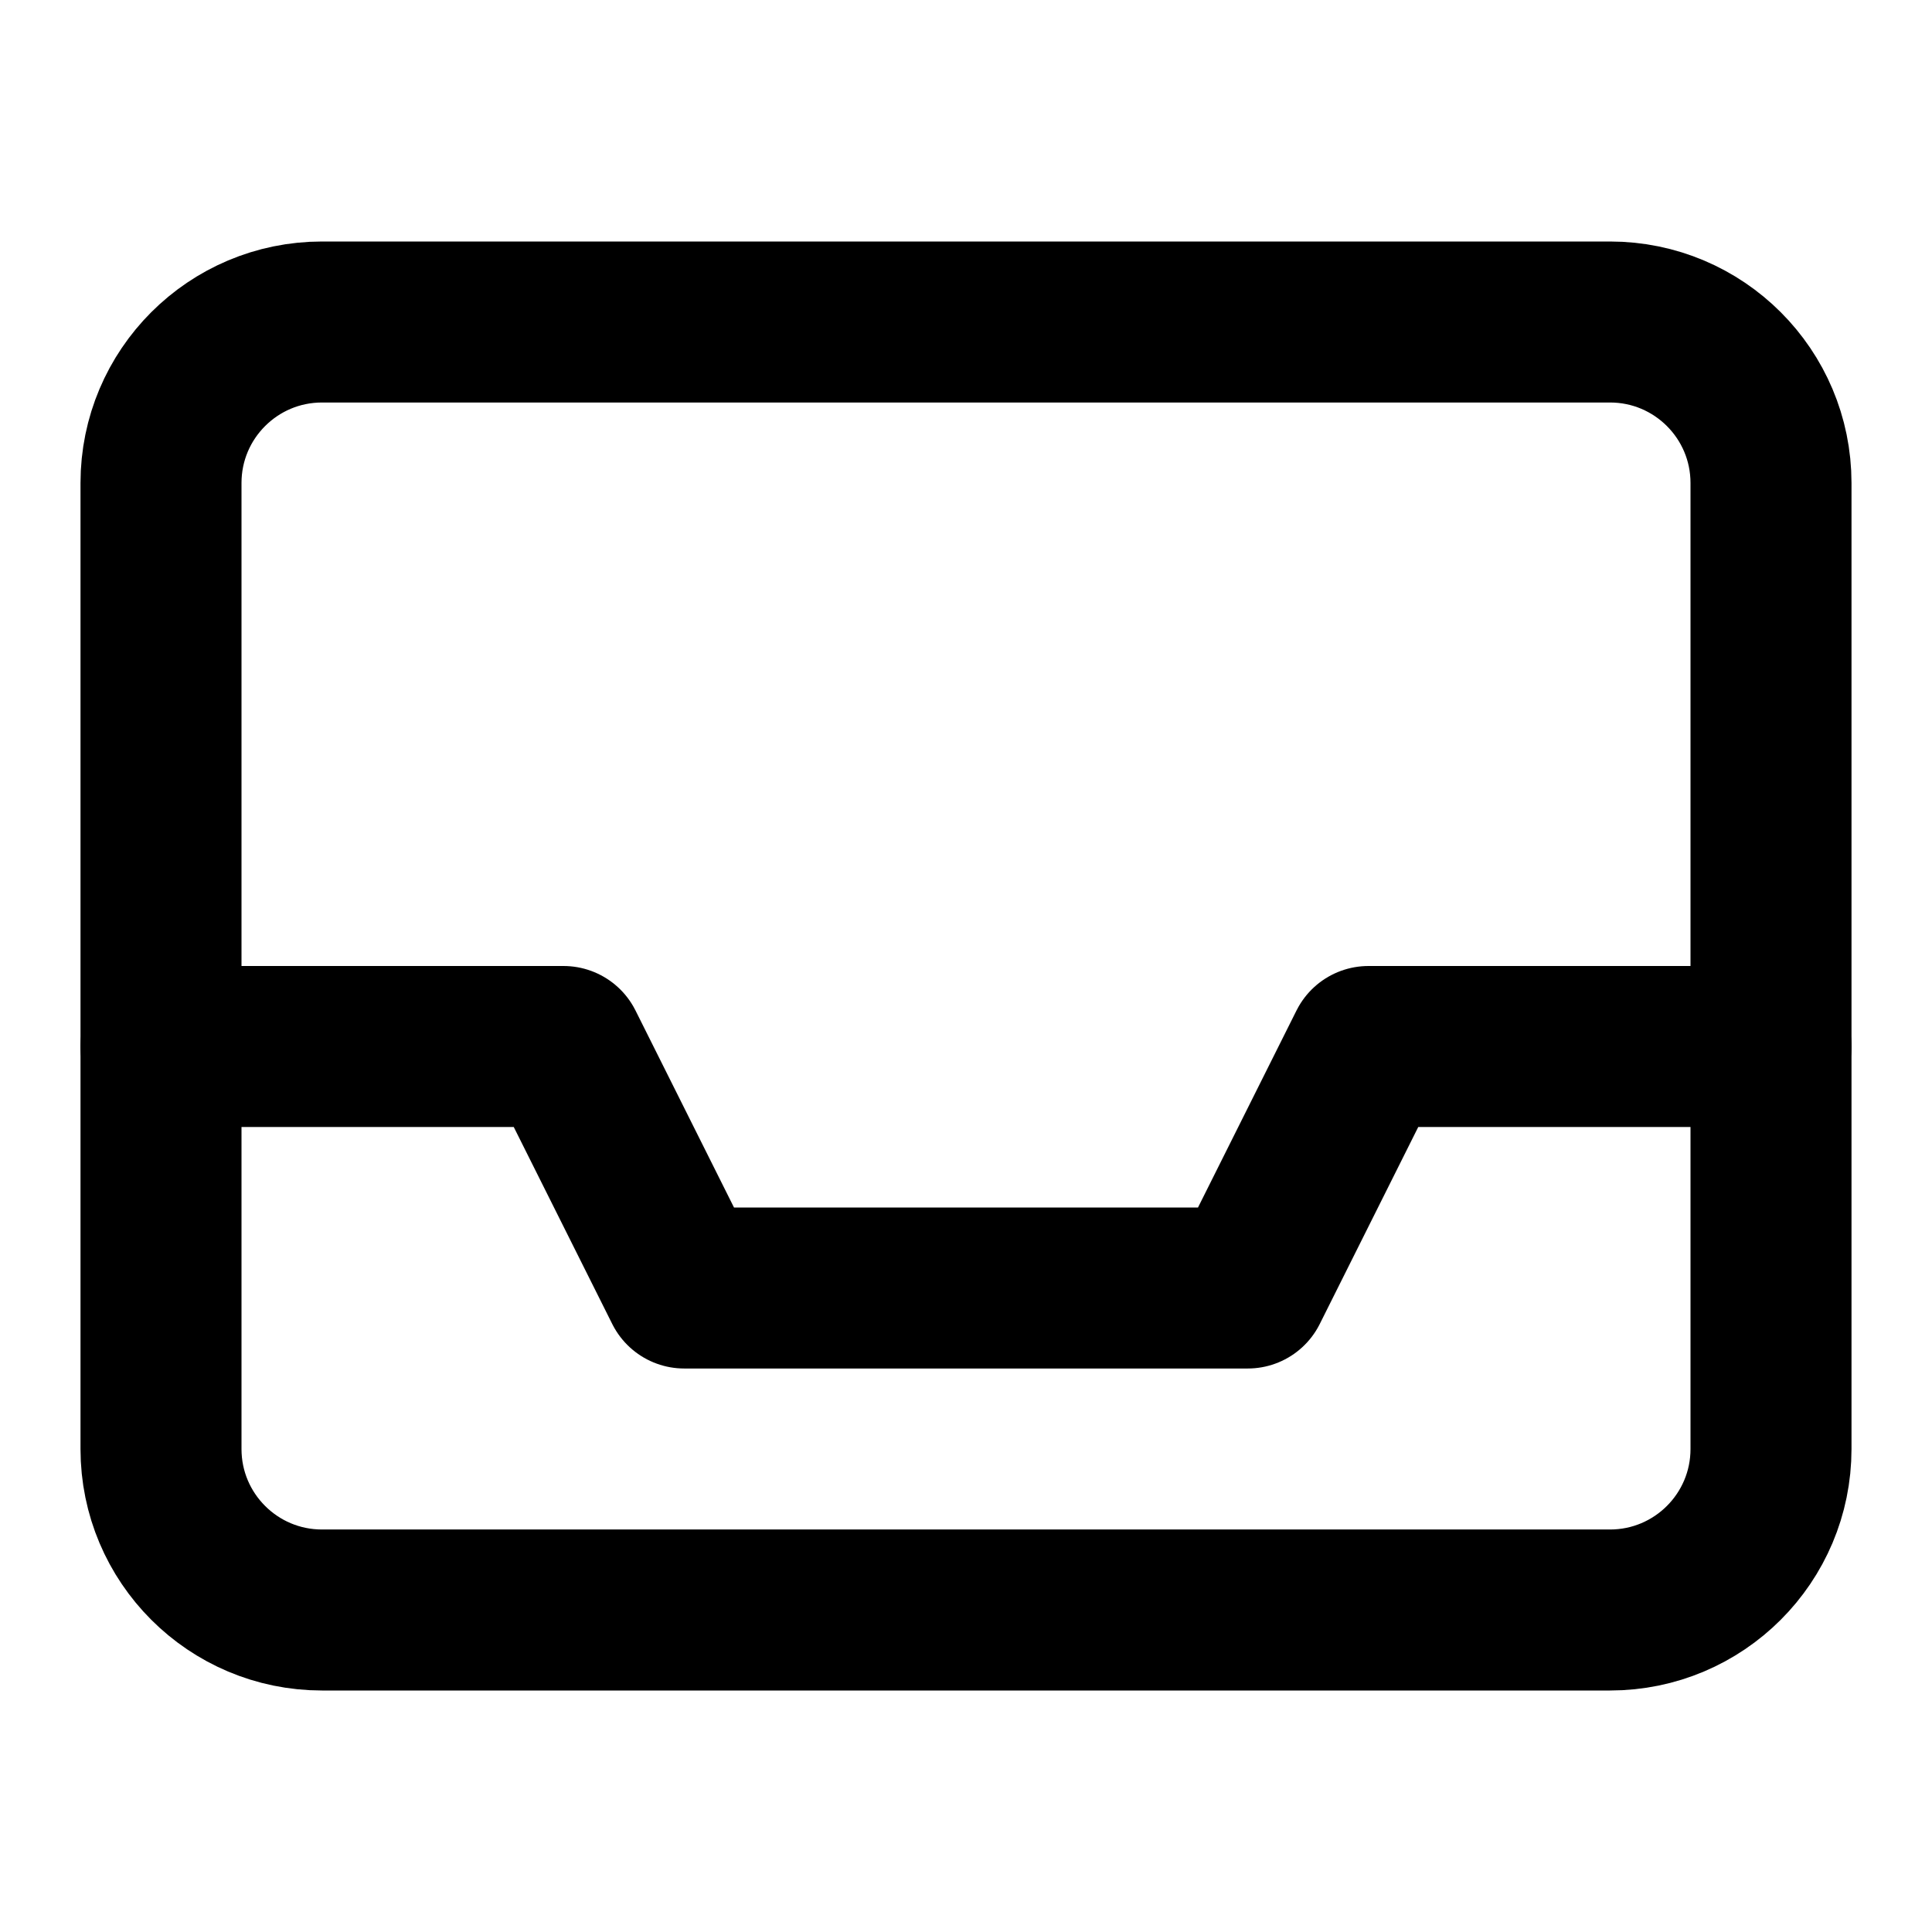
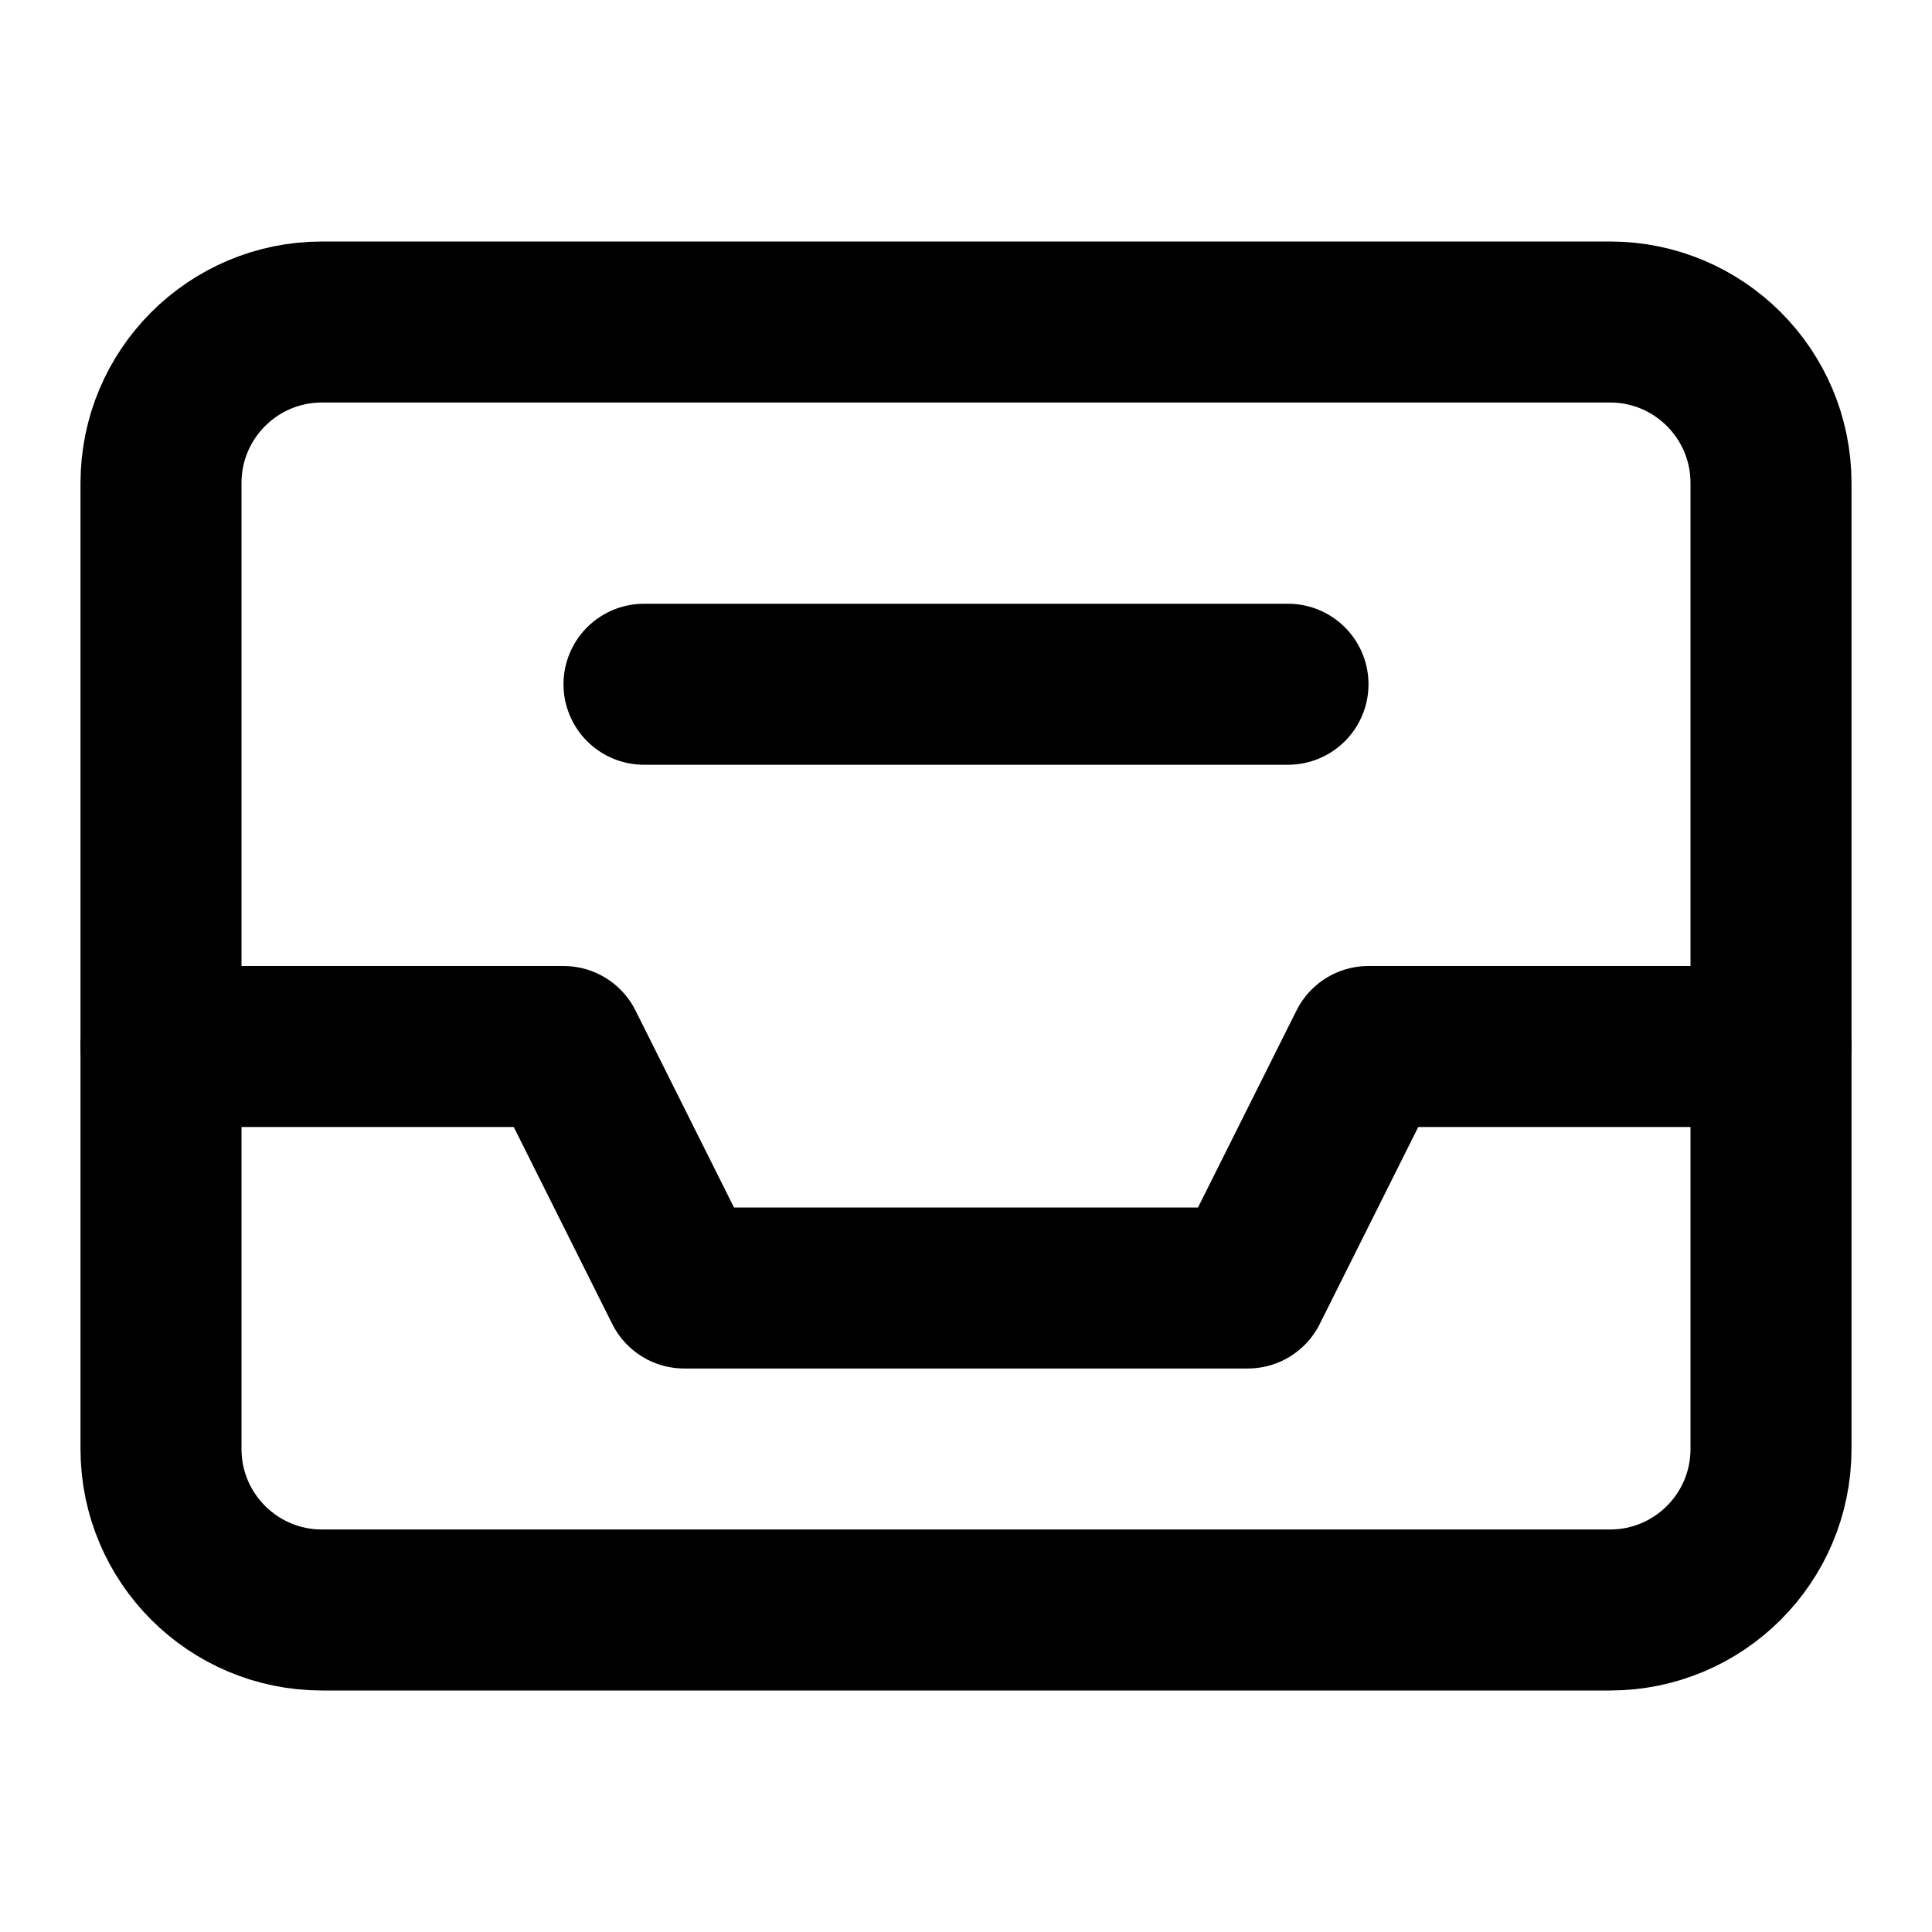
<svg xmlns="http://www.w3.org/2000/svg" width="24" height="24" viewBox="0 0 24 24" fill="none" stroke="currentColor" stroke-width="2" stroke-linecap="round" stroke-linejoin="round">
  <rect x="2" y="4" width="20" height="16" rx="2" />
+   <path d="M8 8.5h8" />
  <path d="M2 13h5l1.5 3h7l1.5-3h5" />
</svg>
